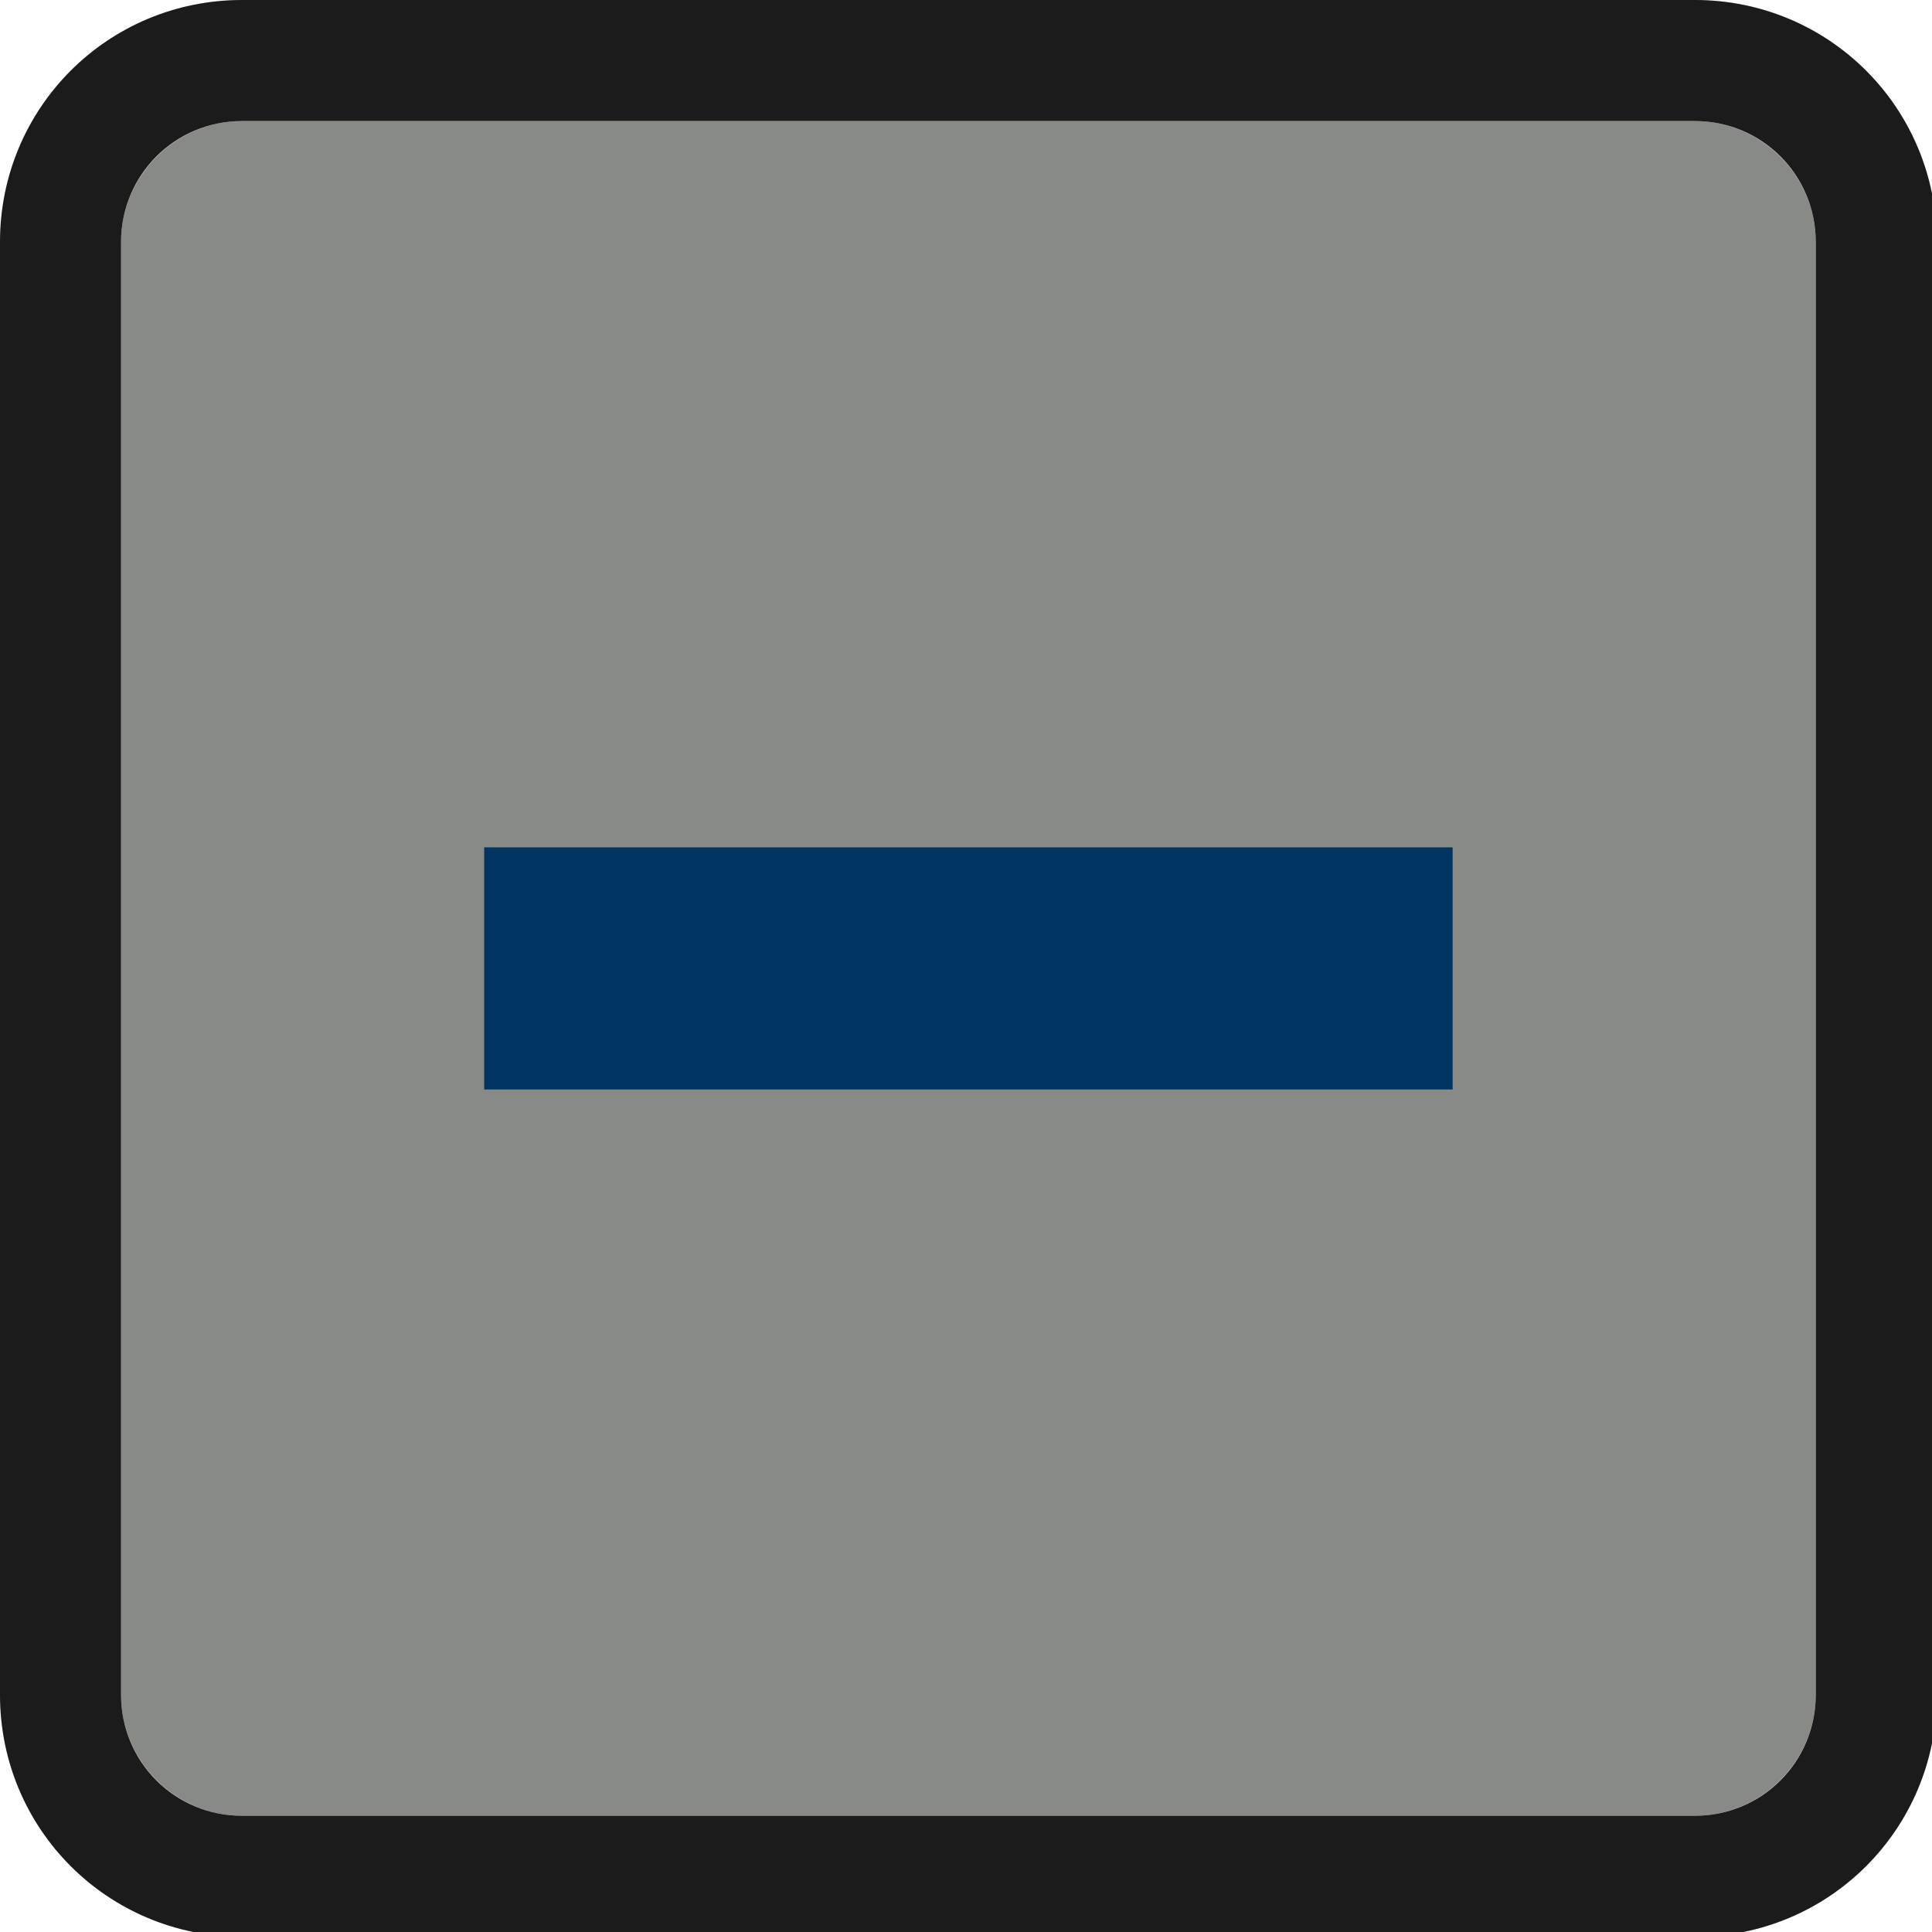
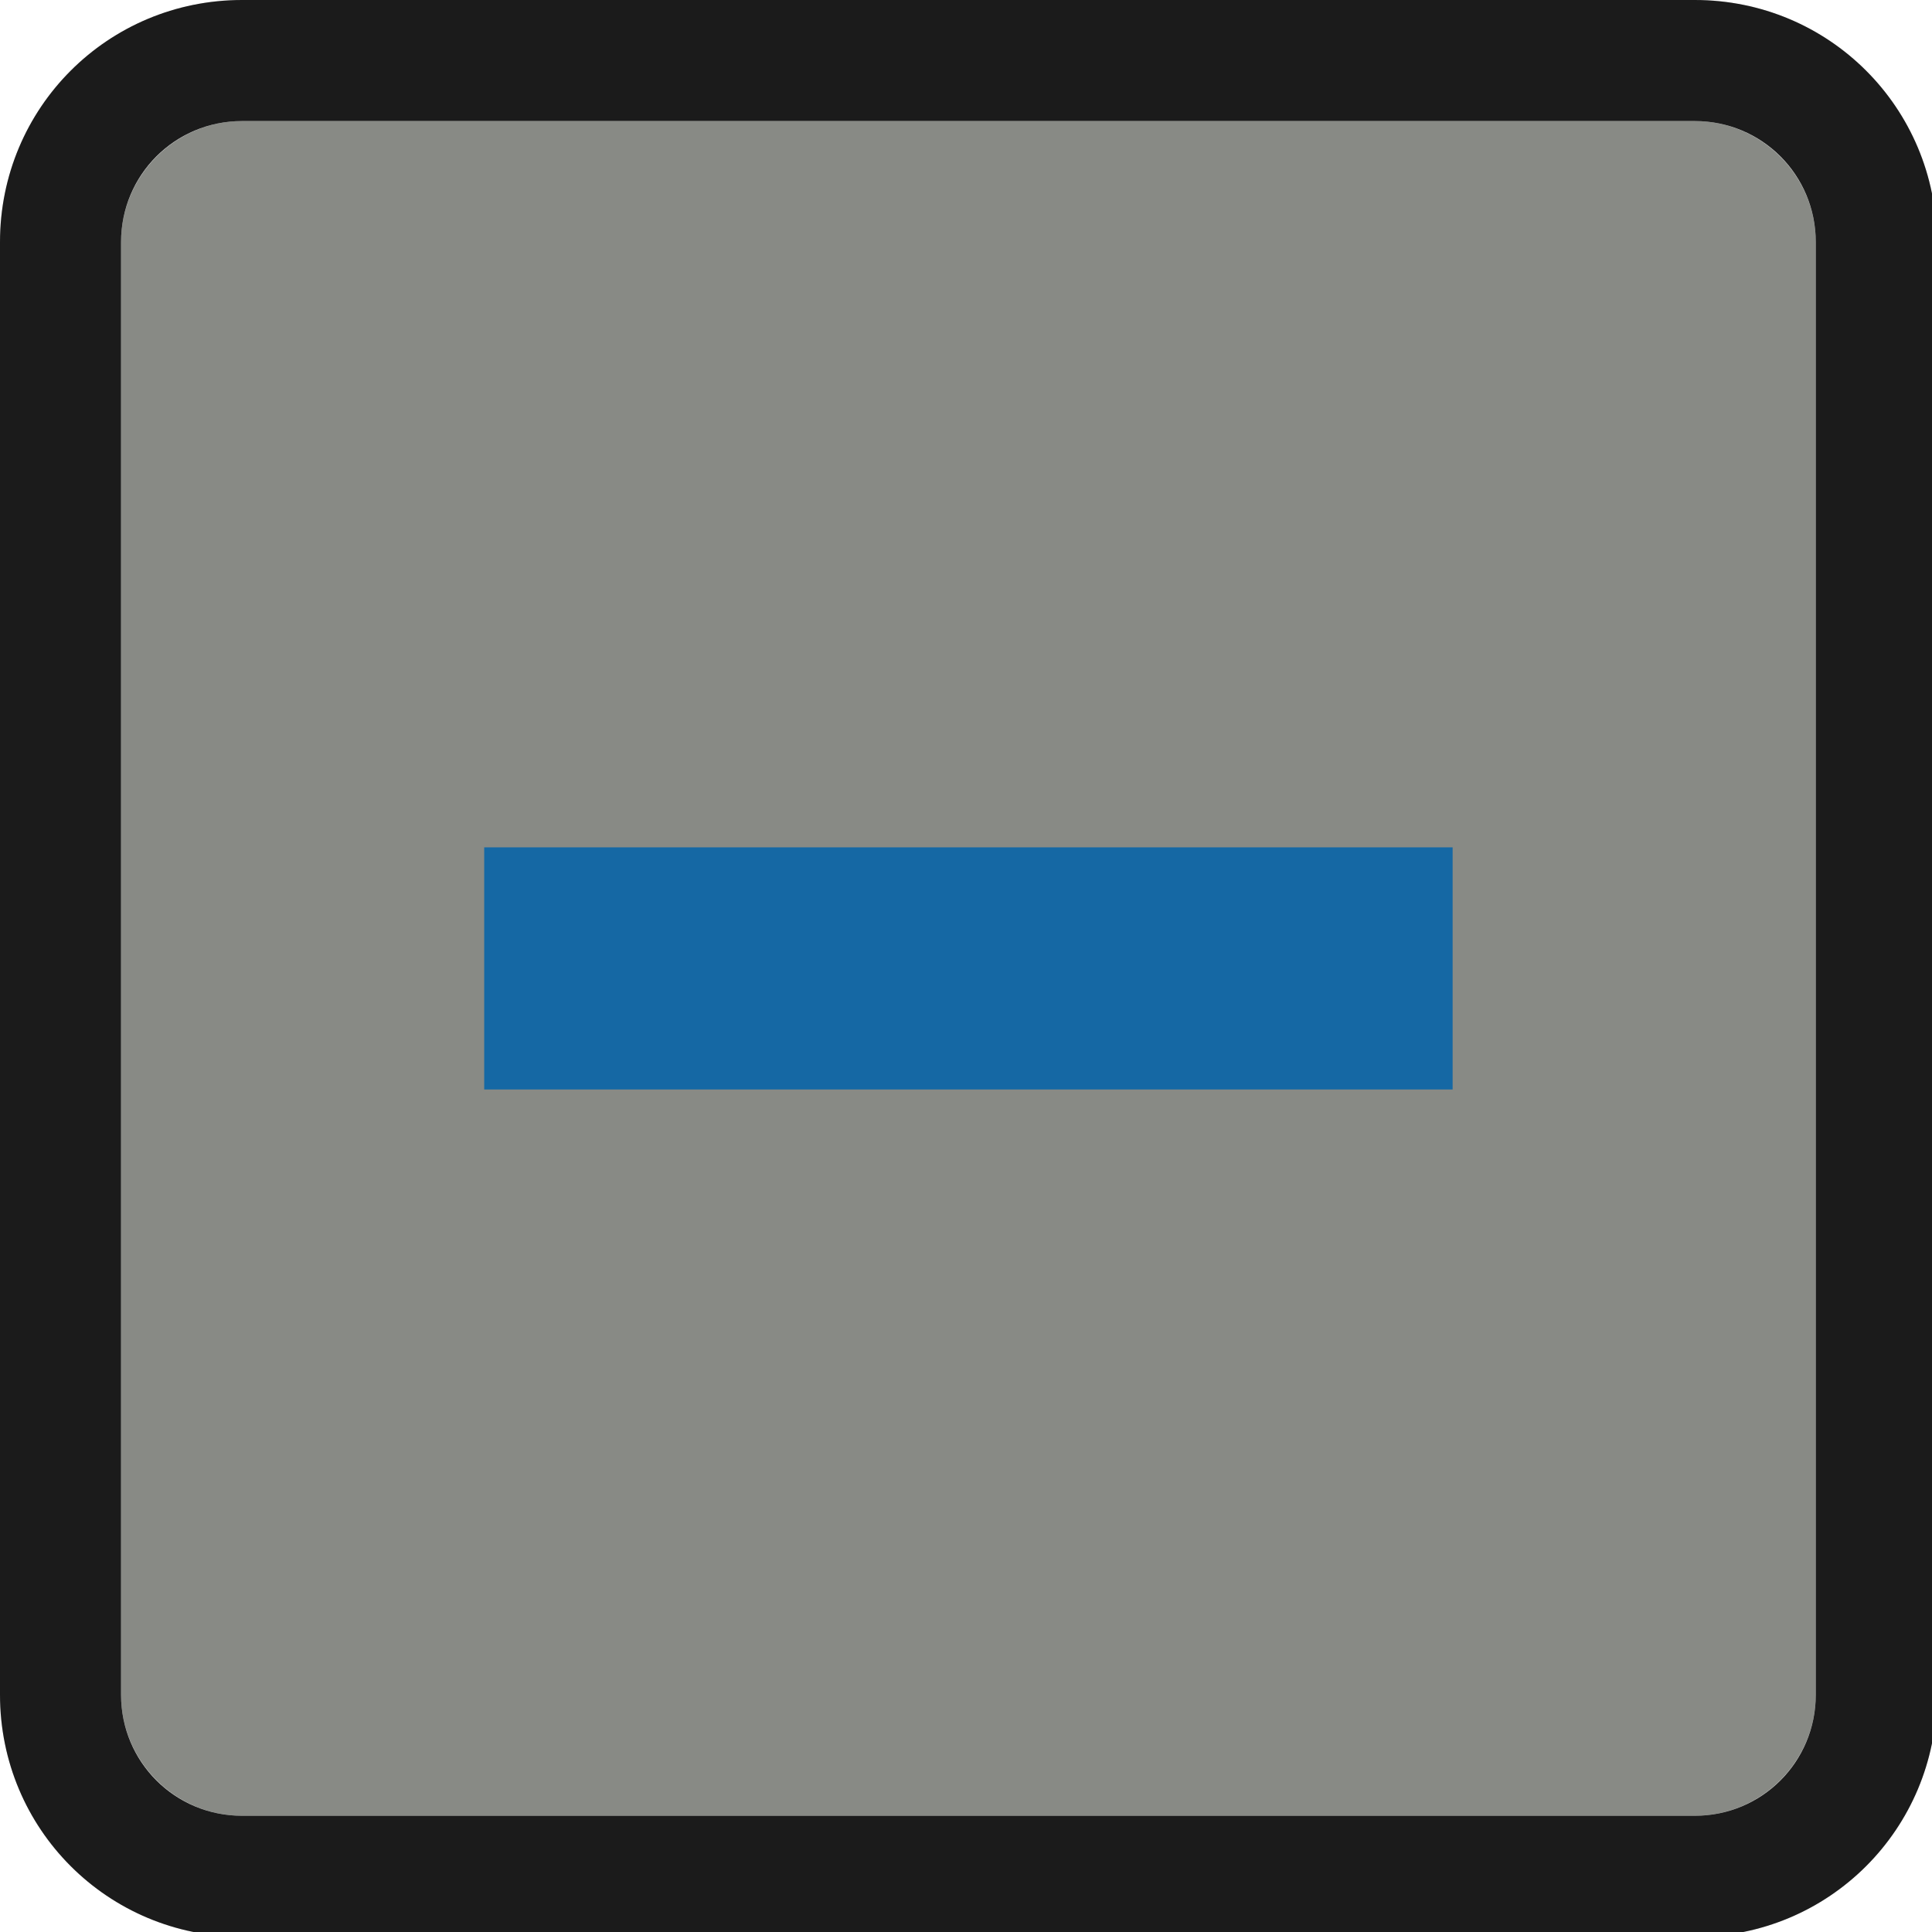
<svg xmlns="http://www.w3.org/2000/svg" width="133pt" height="133pt" viewBox="0 0 133 133" version="1.1">
  <g id="surface1">
    <path style=" stroke:none;fill-rule:nonzero;fill:#888a85;fill-opacity:1;" d="M 16.668 8.332 L 116.668 8.332 C 121.258 8.332 125 12.078 125 16.668 L 125 116.668 C 125 121.258 121.258 125 116.668 125 L 16.668 125 C 12.078 125 8.332 121.258 8.332 116.668 L 8.332 16.668 C 8.332 12.078 12.078 8.332 16.668 8.332 Z M 16.668 8.332 " />
    <path style=" stroke:none;fill-rule:nonzero;fill:#121212;fill-opacity:1;" d="M 16.668 0 C 7.422 0 0 7.422 0 16.668 L 0 116.668 C 0 125.91 7.422 133.332 16.668 133.332 L 116.668 133.332 C 125.91 133.332 133.332 125.91 133.332 116.668 L 133.332 16.668 C 133.332 7.422 125.91 0 116.668 0 Z M 16.668 8.332 L 116.668 8.332 C 121.289 8.332 125 12.043 125 16.668 L 125 116.668 C 125 121.289 121.289 125 116.668 125 L 16.668 125 C 12.043 125 8.332 121.289 8.332 116.668 L 8.332 16.668 C 8.332 12.043 12.043 8.332 16.668 8.332 Z M 16.668 8.332 " />
    <path style=" stroke:none;fill-rule:nonzero;fill:#505050;fill-opacity:0.15;" d="M 16.668 0 C 7.422 0 0 7.422 0 16.668 L 0 116.668 C 0 125.91 7.422 133.332 16.668 133.332 L 116.668 133.332 C 125.91 133.332 133.332 125.91 133.332 116.668 L 133.332 16.668 C 133.332 7.422 125.91 0 116.668 0 Z M 16.668 8.332 L 116.668 8.332 C 121.289 8.332 125 12.043 125 16.668 L 125 116.668 C 125 121.289 121.289 125 116.668 125 L 16.668 125 C 12.043 125 8.332 121.289 8.332 116.668 L 8.332 16.668 C 8.332 12.043 12.043 8.332 16.668 8.332 Z M 16.668 8.332 " />
-     <path style=" stroke:none;fill-rule:nonzero;fill:#003561;fill-opacity:1;" d="M 33.332 58.332 L 100 58.332 L 100 75 L 33.332 75 Z M 33.332 58.332 " />
+     <path style=" stroke:none;fill-rule:nonzero;fill:#1568A4;fill-opacity:1;" d="M 33.332 58.332 L 100 58.332 L 100 75 L 33.332 75 Z M 33.332 58.332 " />
  </g>
</svg>
